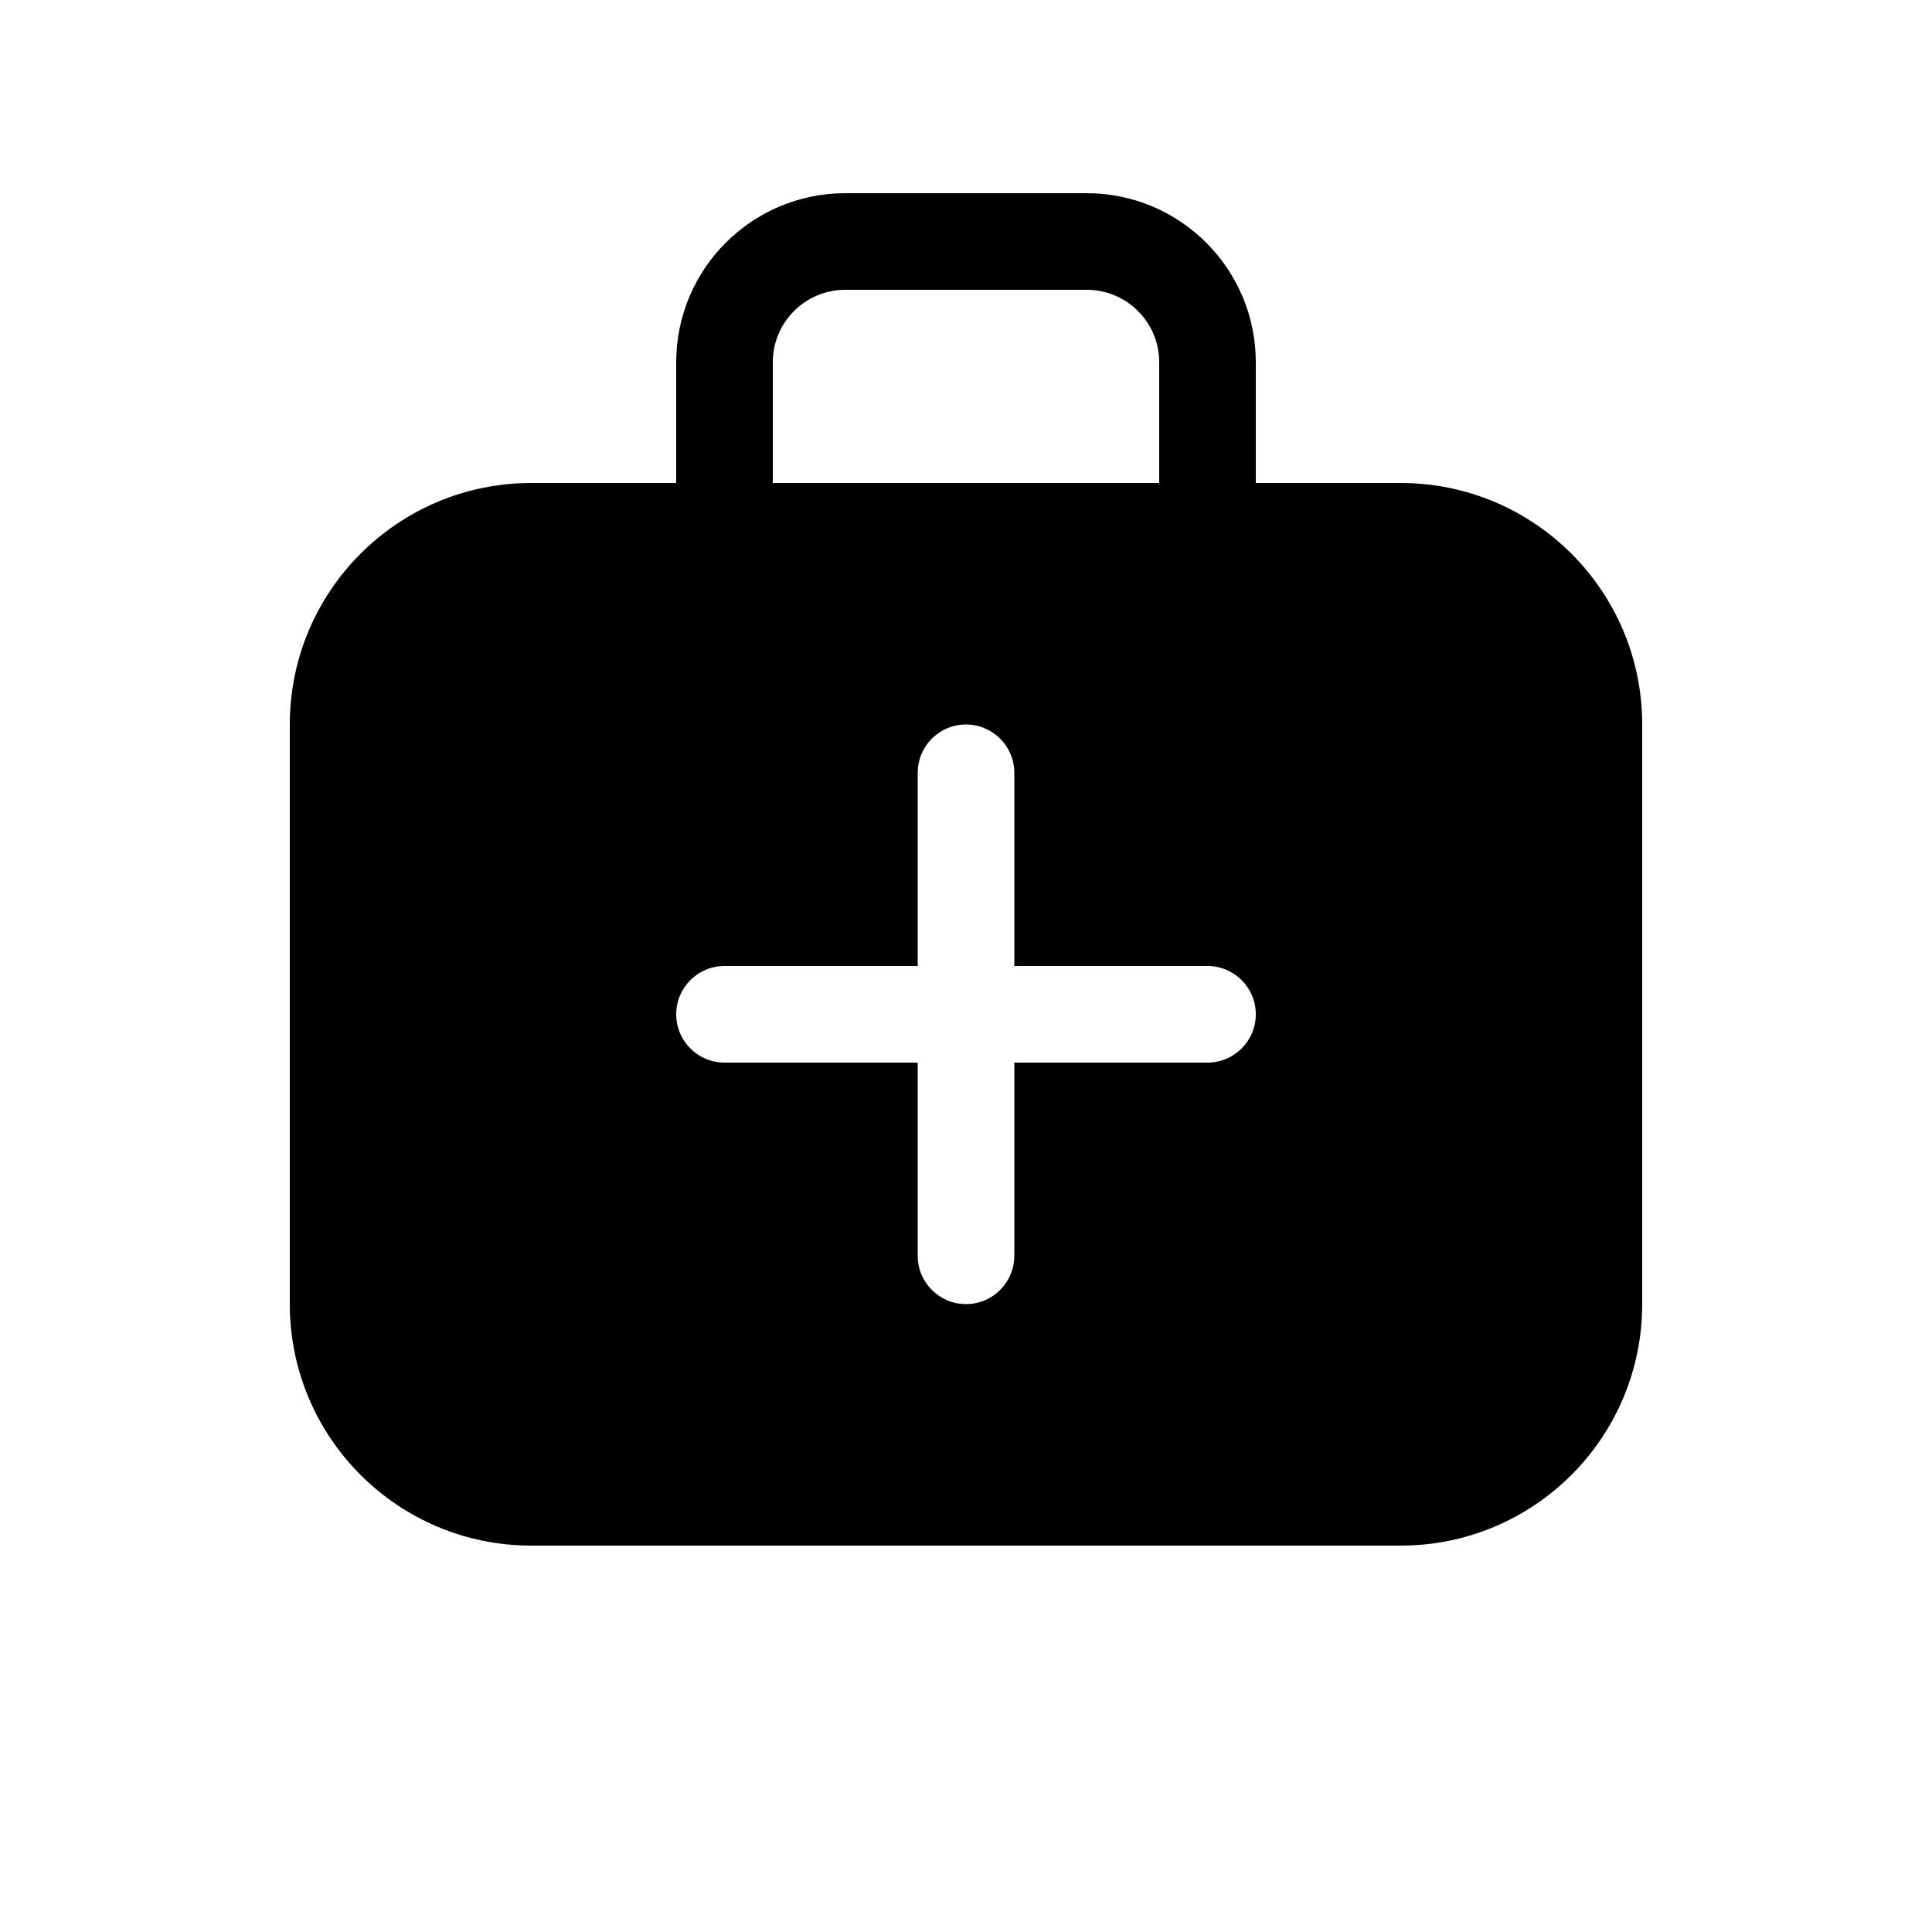
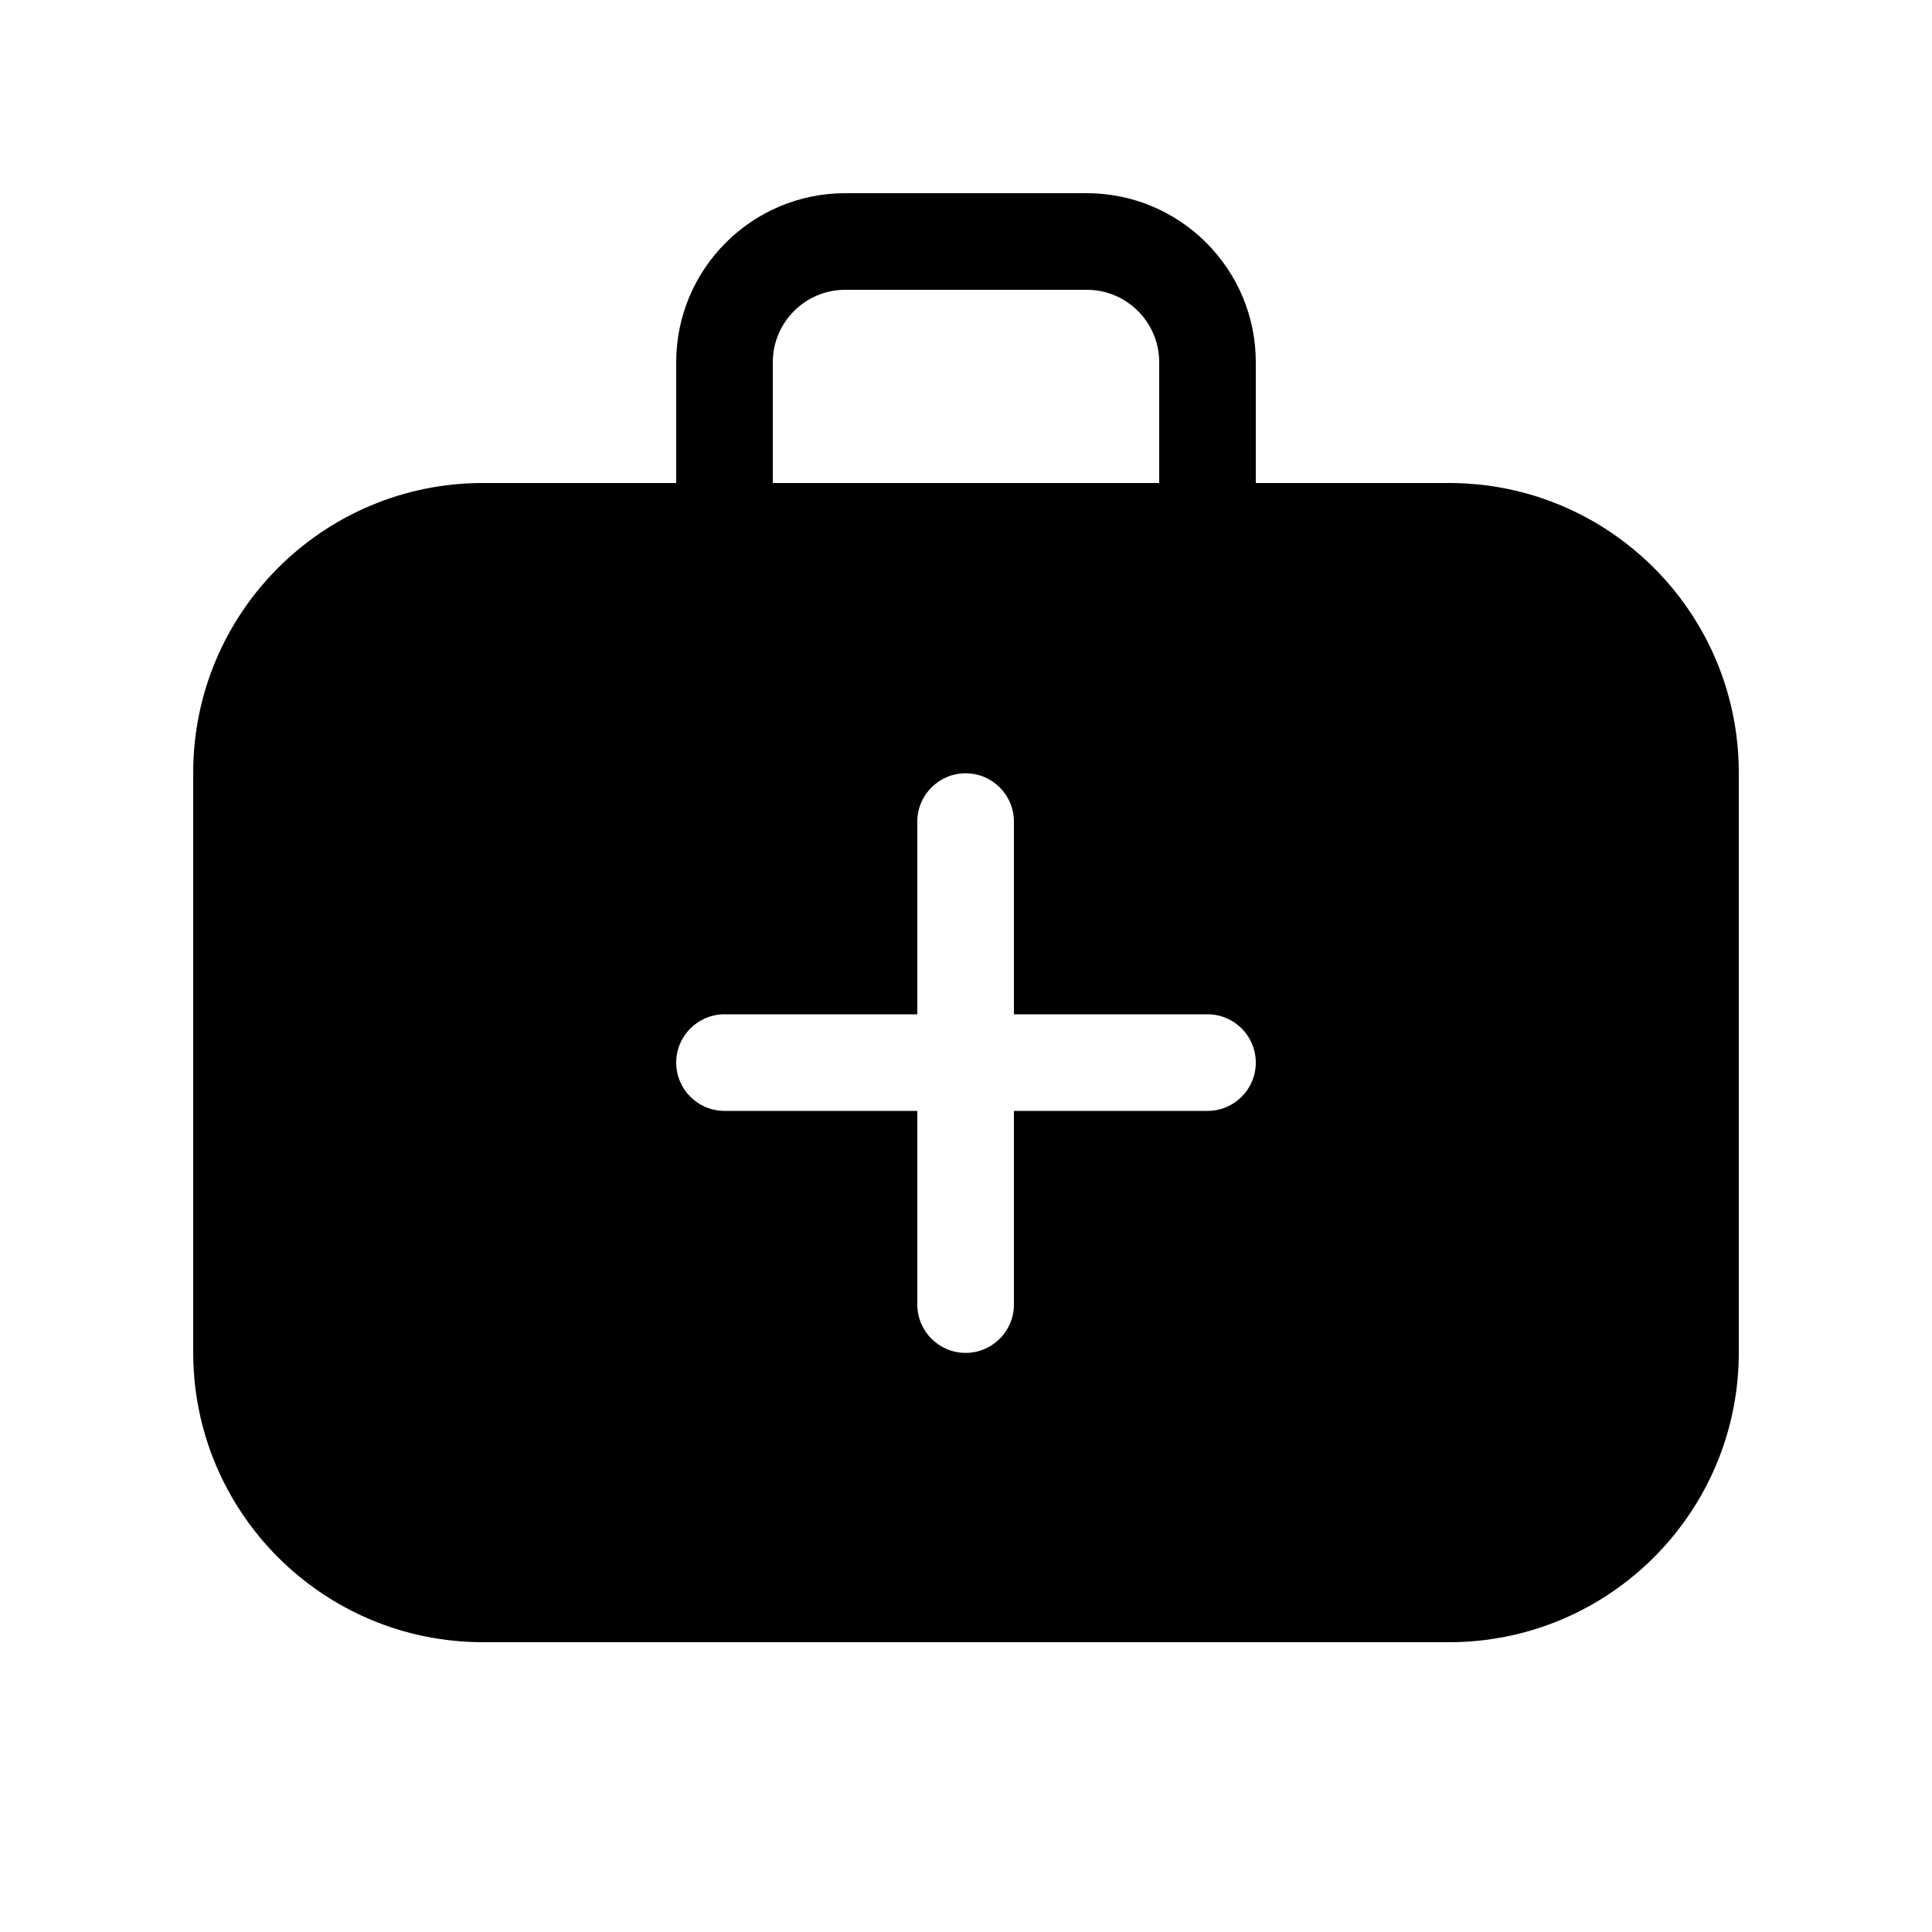
<svg xmlns="http://www.w3.org/2000/svg" viewBox="0 0 20 20" fill="none">
-   <path d="M7 5V3.75C7 2.784 7.784 2 8.75 2H11.25C12.216 2 13 2.784 13 3.75V5H14.5C15.881 5 17 6.119 17 7.5V13.5C17 14.881 15.881 16 14.5 16H5.5C4.119 16 3 14.881 3 13.5V7.5C3 6.119 4.119 5 5.5 5H7ZM8 5H12V3.75C12 3.336 11.664 3 11.25 3H8.75C8.336 3 8 3.336 8 3.75V5ZM10.5 8C10.5 7.724 10.276 7.5 10 7.5C9.724 7.5 9.5 7.724 9.5 8V10H7.5C7.224 10 7 10.224 7 10.5C7 10.776 7.224 11 7.5 11H9.5V13C9.5 13.276 9.724 13.5 10 13.5C10.276 13.5 10.5 13.276 10.5 13V11H12.5C12.776 11 13 10.776 13 10.5C13 10.224 12.776 10 12.5 10H10.5V8Z" fill="currentColor" />
+   <path d="M11.25 2C12.216 2 13 2.784 13 3.75V5H15C16.657 5 18 6.343 18 8V14C18 15.657 16.657 17 15 17H5C3.343 17 2 15.657 2 14V8C2 6.343 3.343 5 5 5H7V3.75C7 2.784 7.784 2 8.75 2H11.25ZM9.996 8.005C9.72 8.005 9.496 8.229 9.496 8.505V10.5H7.5C7.224 10.5 7 10.724 7 11C7 11.276 7.224 11.5 7.5 11.5H9.496V13.505C9.496 13.781 9.72 14.005 9.996 14.005C10.272 14.005 10.496 13.781 10.496 13.505V11.5H12.5C12.776 11.5 13 11.276 13 11C13 10.724 12.776 10.5 12.5 10.5H10.496V8.505C10.496 8.229 10.272 8.005 9.996 8.005ZM8.75 3C8.336 3 8 3.336 8 3.75V5H12V3.75C12 3.336 11.664 3 11.25 3H8.75Z" fill="currentColor" />
</svg>
